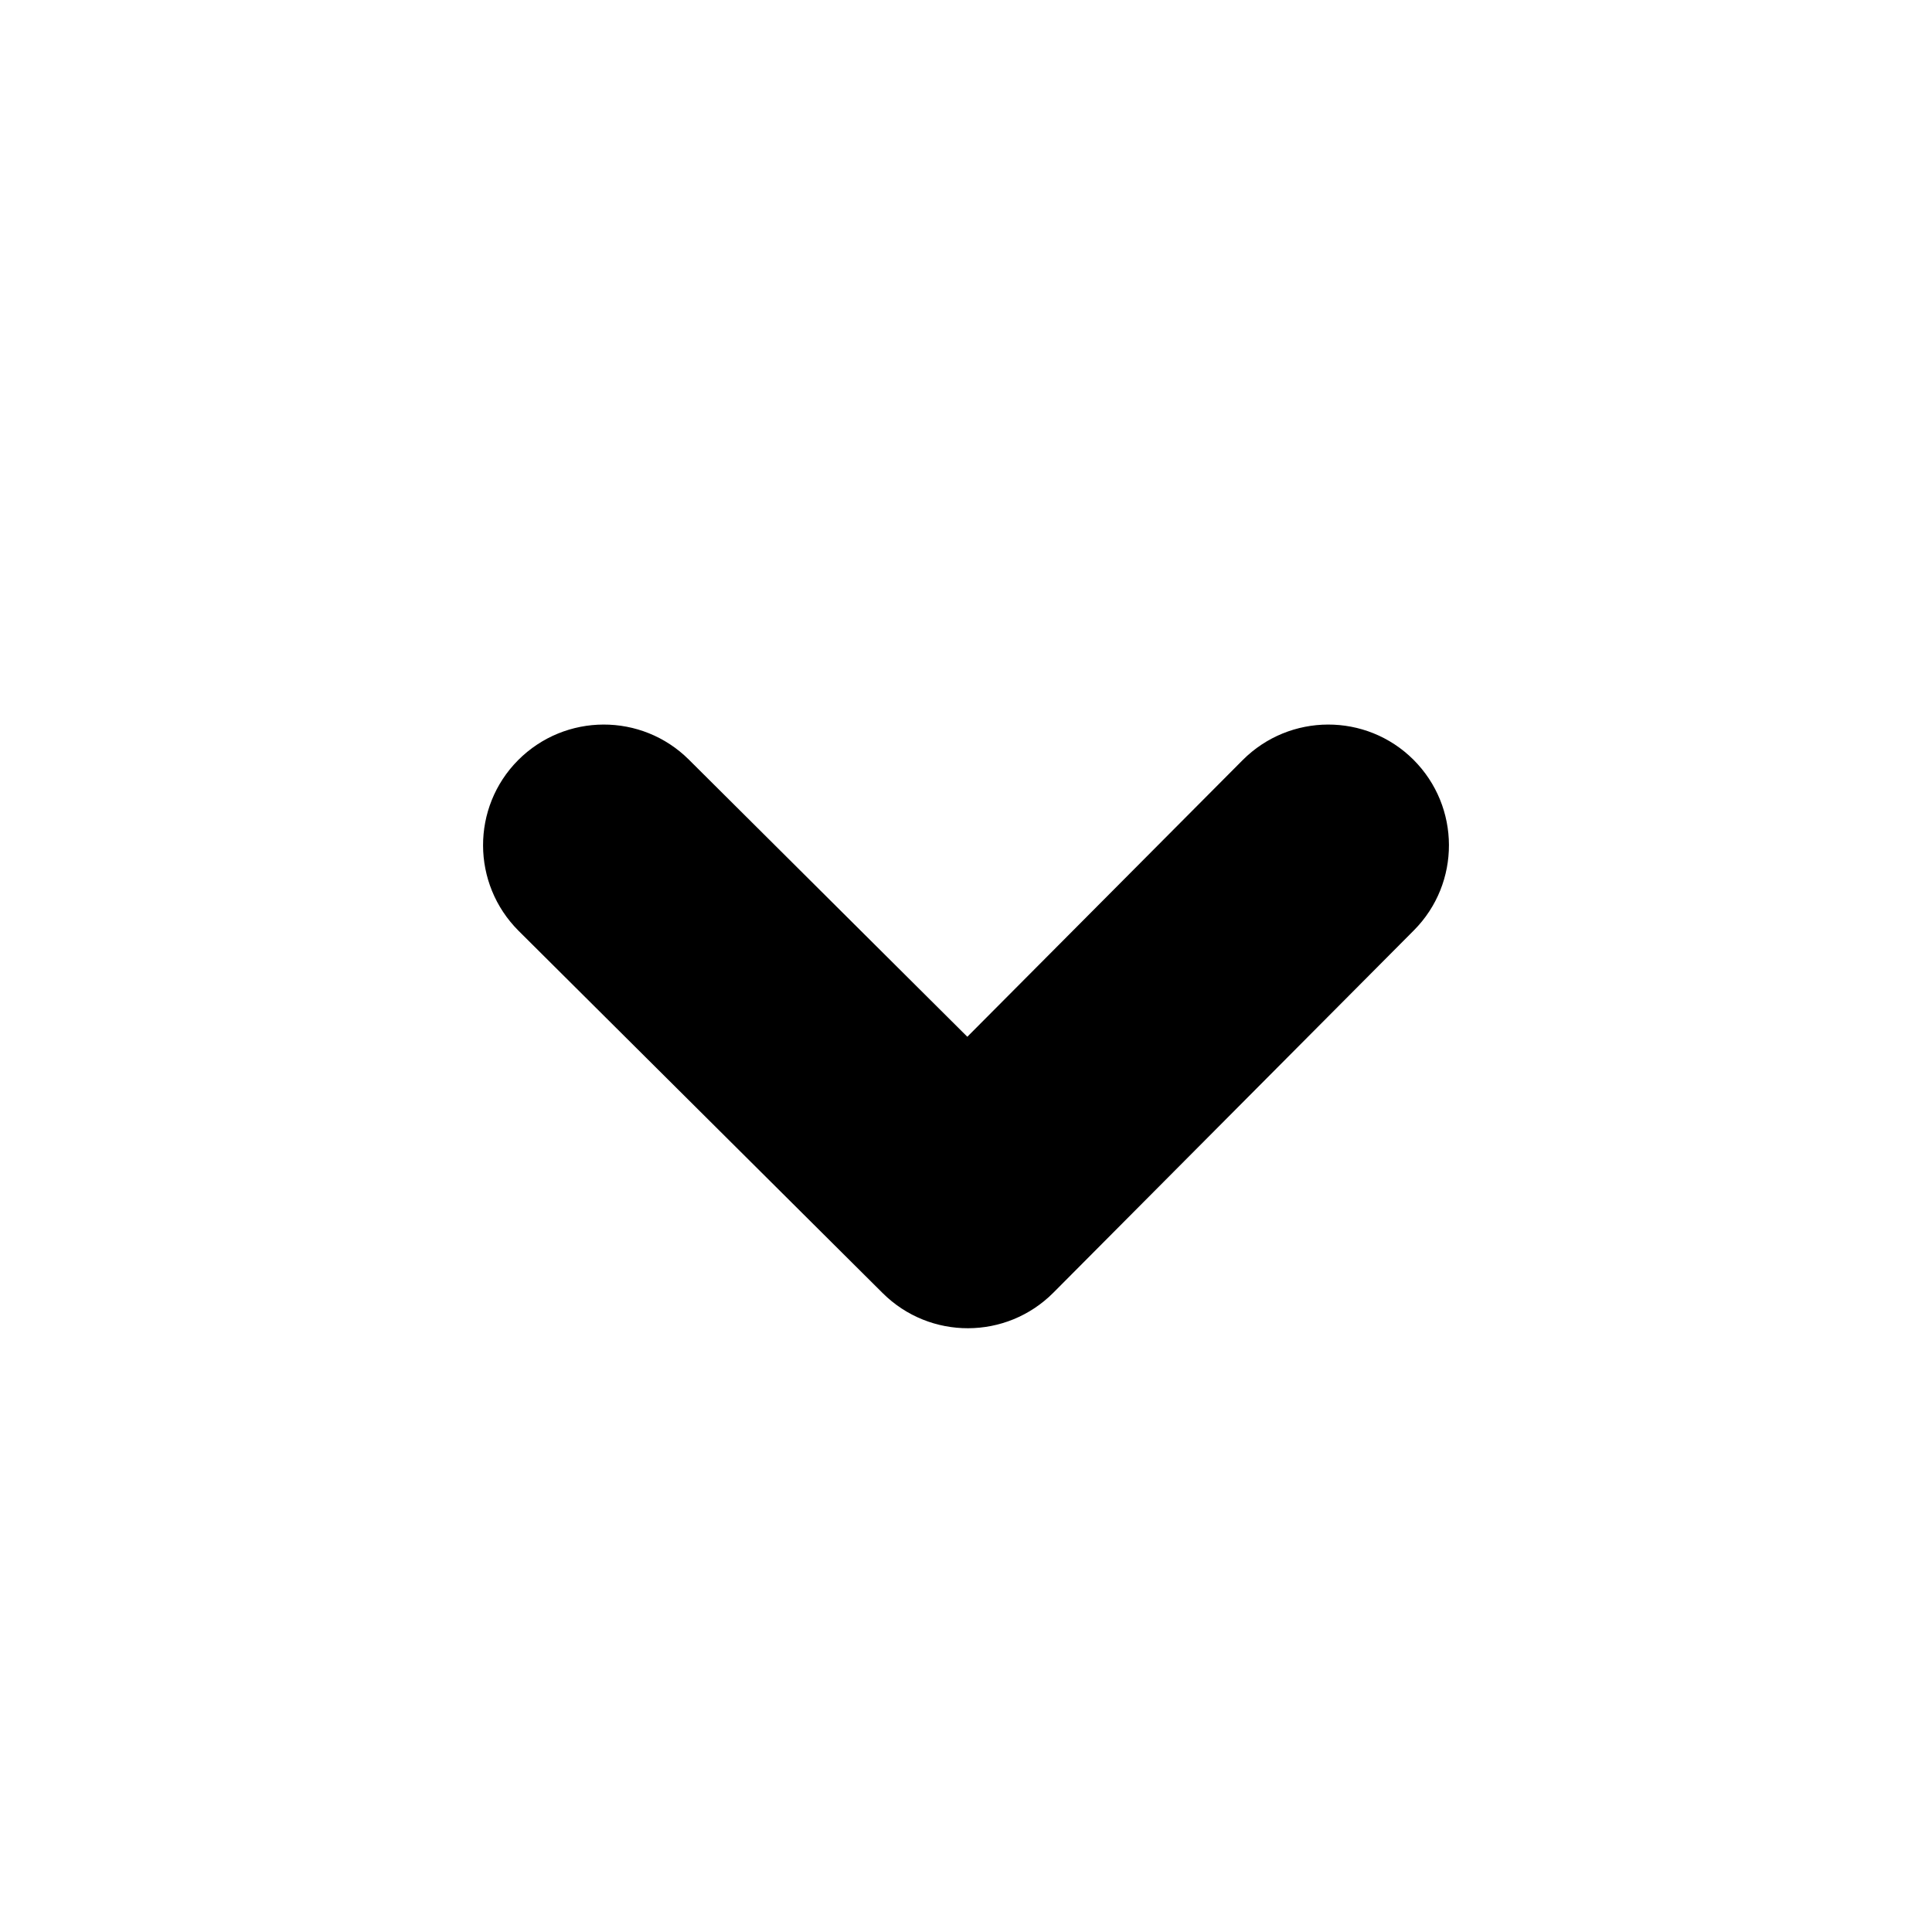
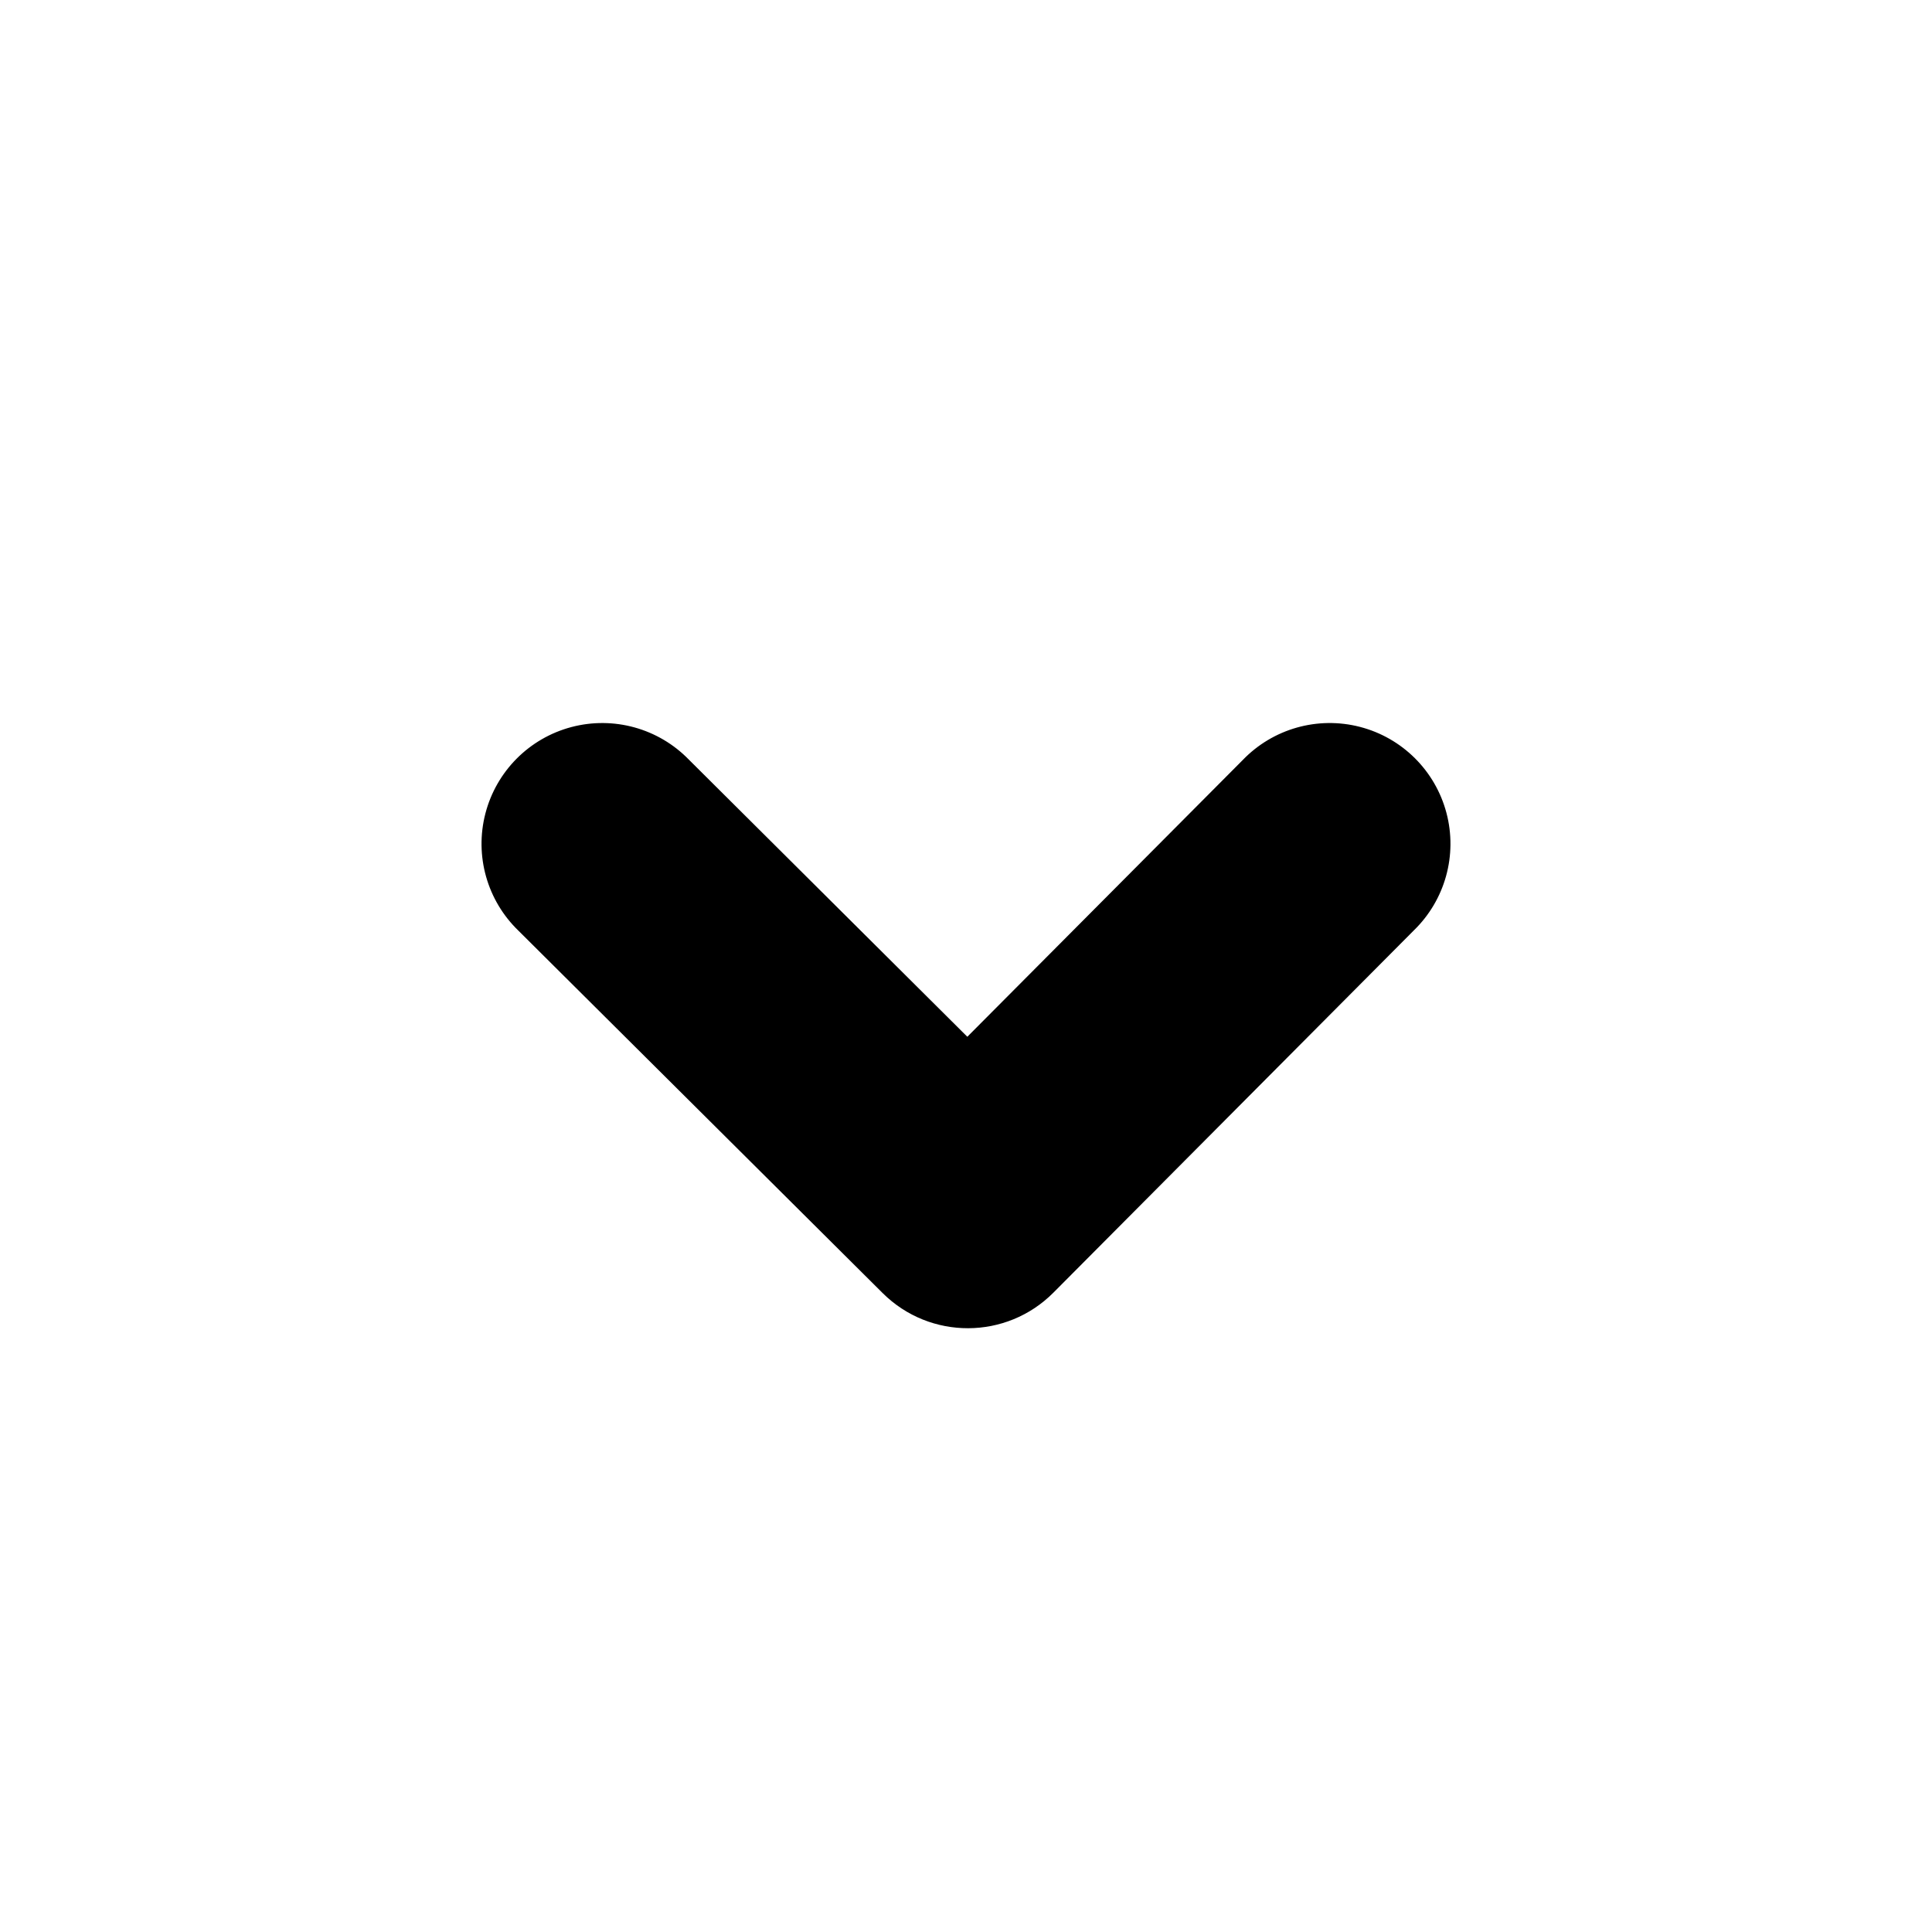
<svg xmlns="http://www.w3.org/2000/svg" xmlns:xlink="http://www.w3.org/1999/xlink" width="16" height="16" viewBox="0 0 16 16">
  <defs>
-     <path d="M8.011 8.586l2.28-2.291c.39-.391 1.023-.393 1.414-.004.391.39.393 1.023.004 1.414L8.724 10.705c-.39.392-1.023.393-1.414.004L4.295 7.709c-.391-.39-.393-1.023-.004-1.414.39-.391 1.023-.393 1.414-.004l2.306 2.295z" id="a" />
+     <path d="M8.011 8.586l2.28-2.291a1 1 0 1 1 1.418 1.41l-2.985 3a1 1 0 0 1-1.414.004l-3.015-3a1 1 0 1 1 1.41-1.418l2.306 2.295z" id="a" />
  </defs>
-   <use xlink:href="#a" />
+   <use fill="#000" fill-rule="nonzero" xlink:href="#a" />
</svg>
